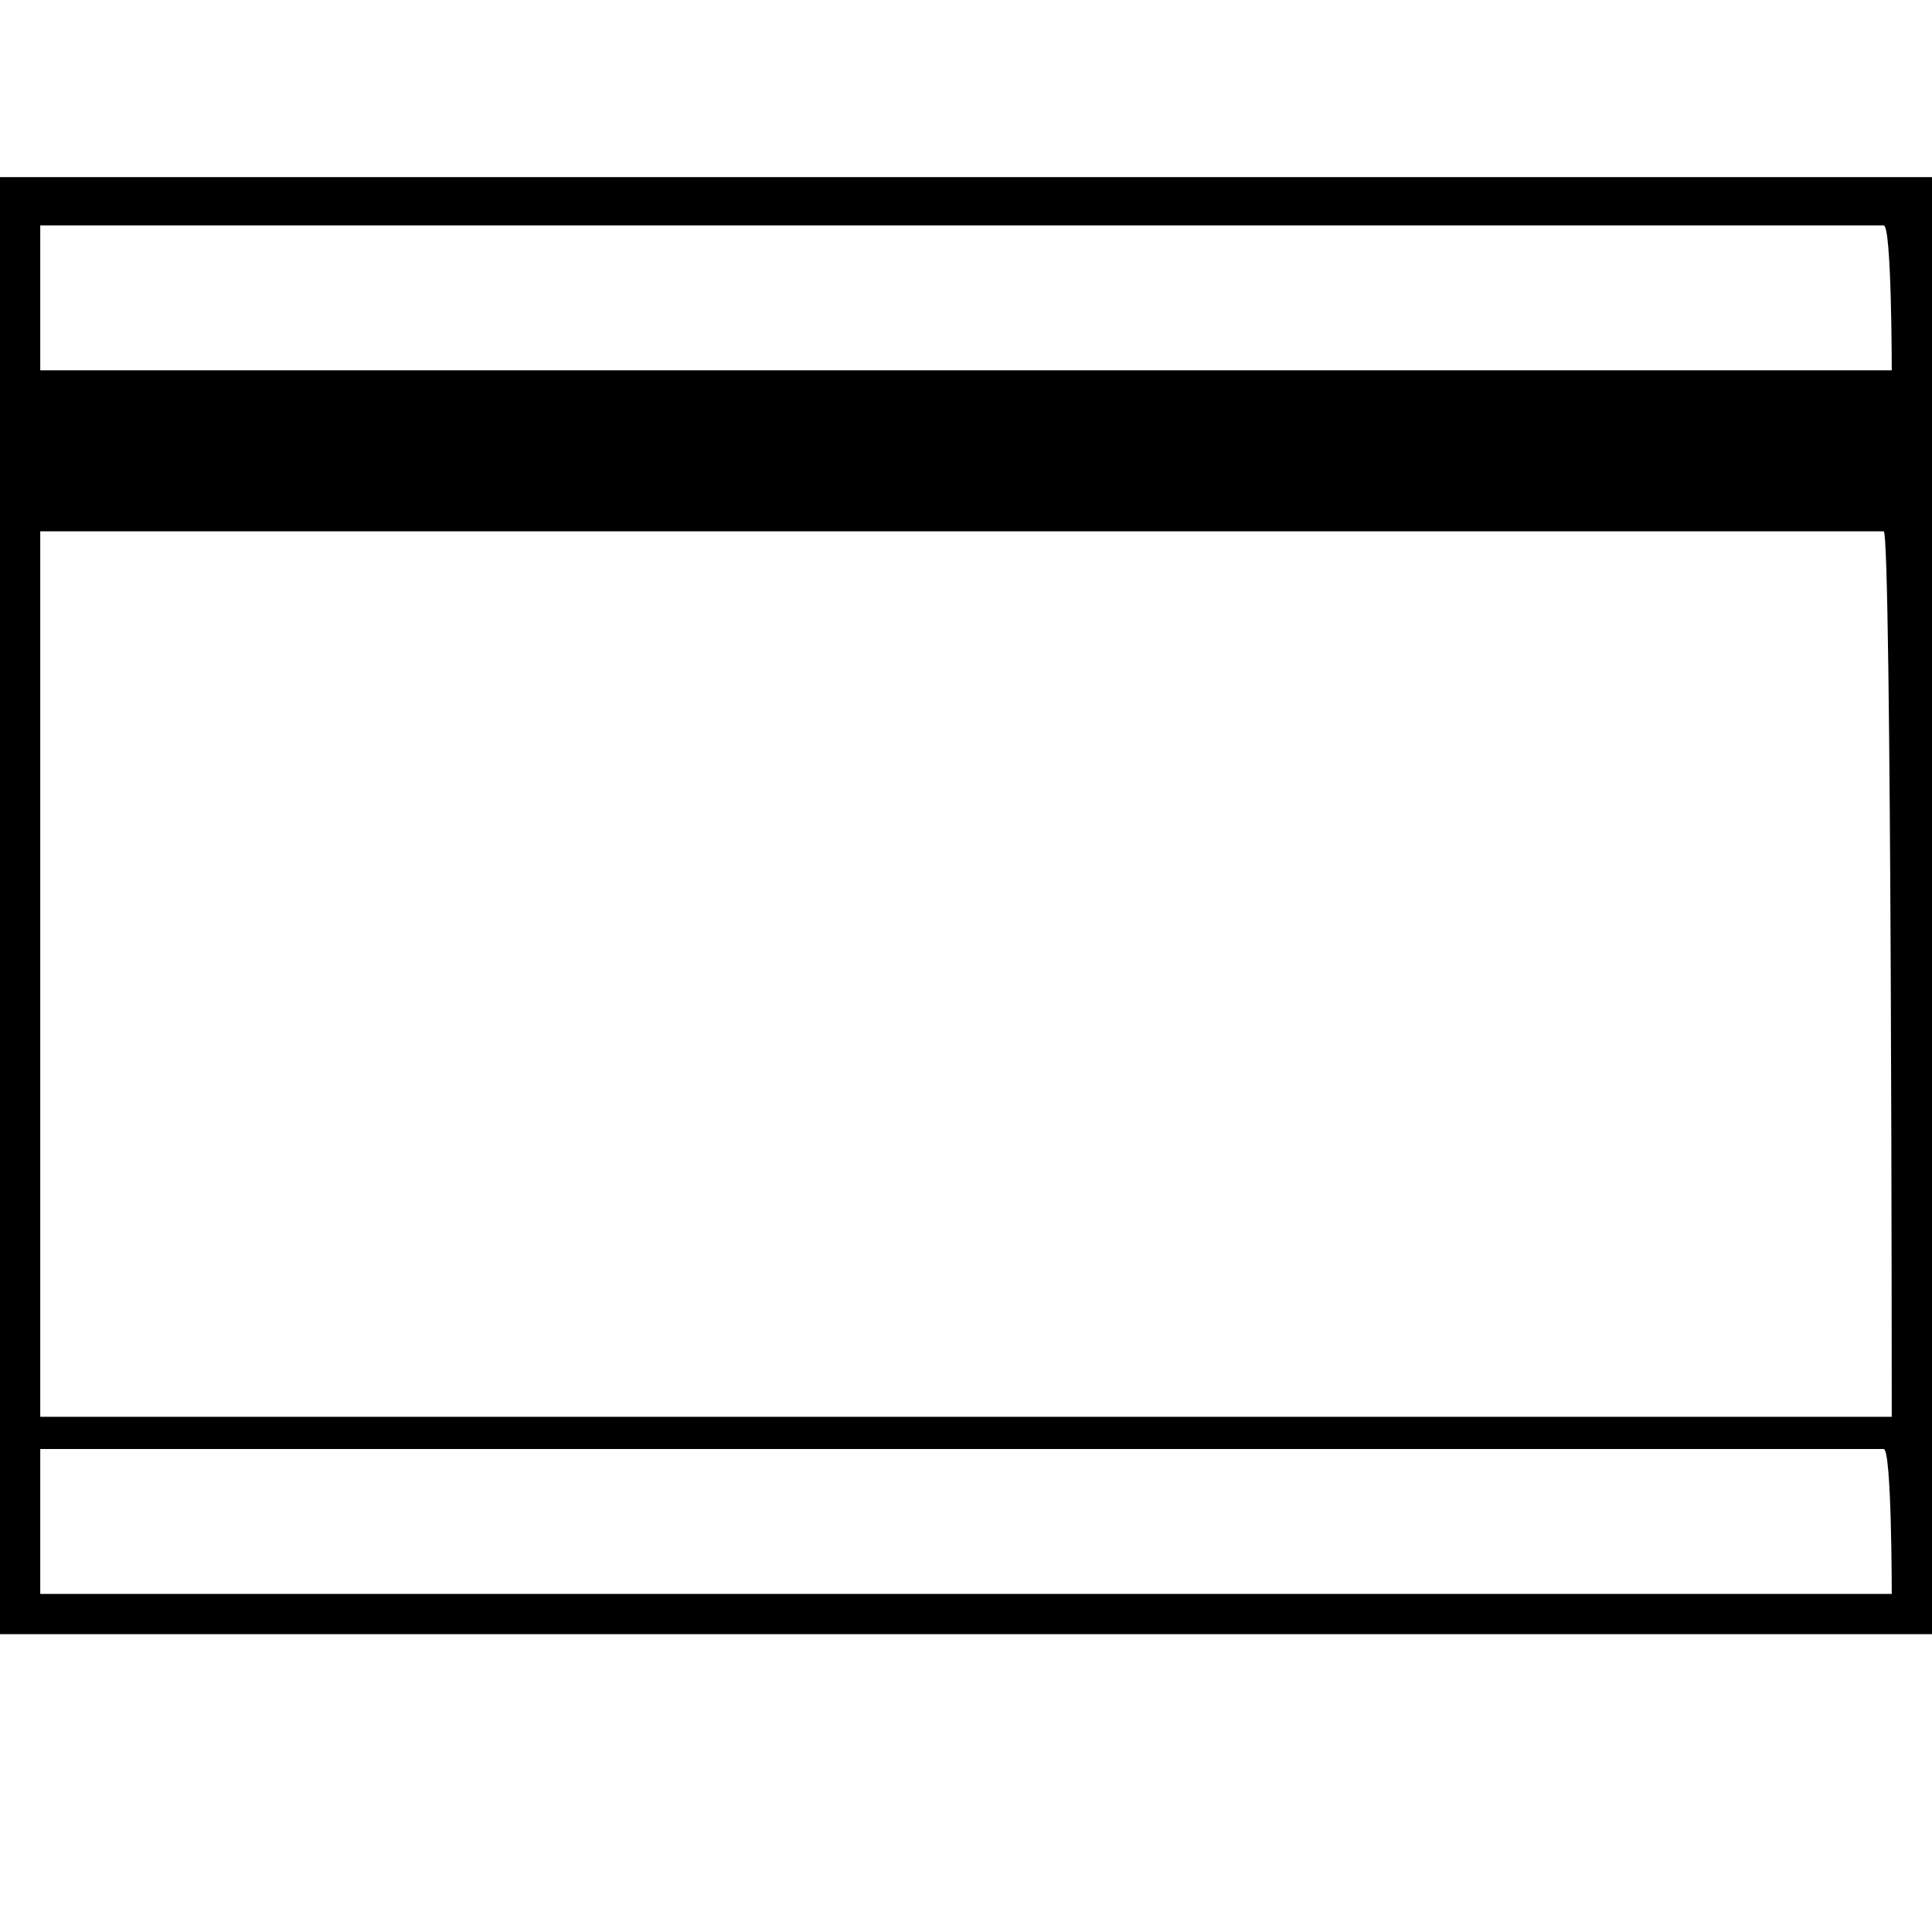
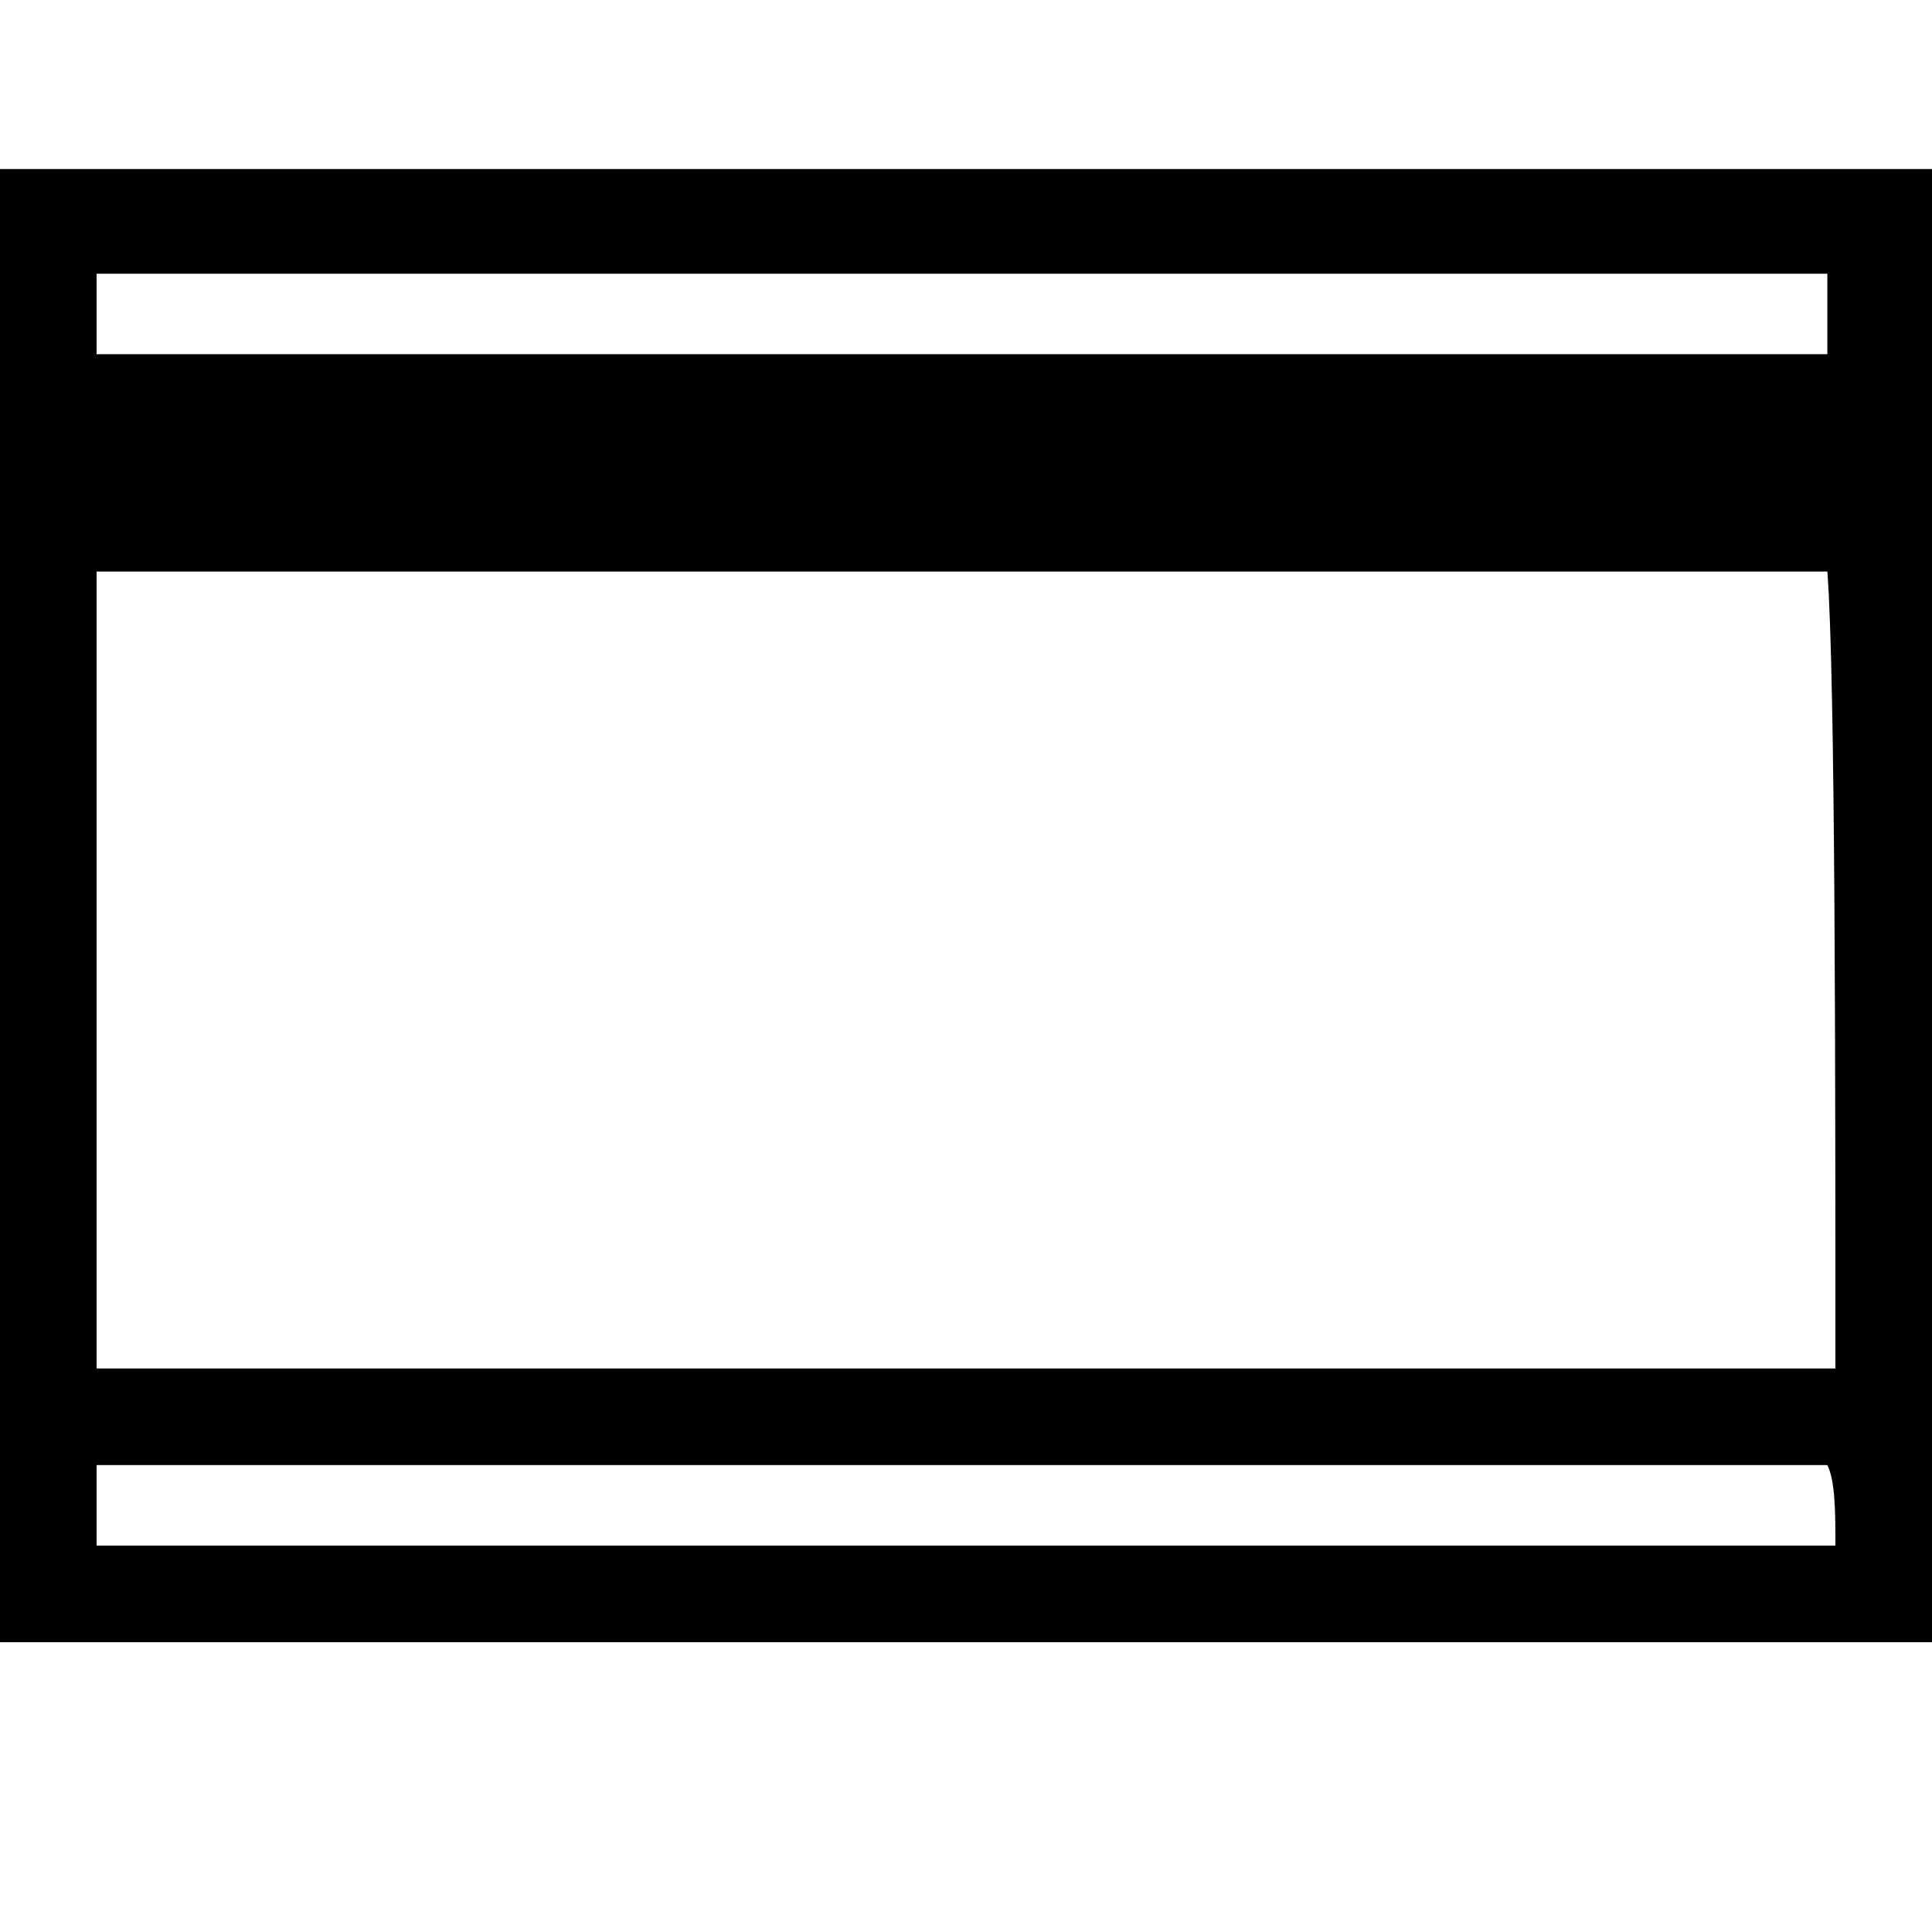
<svg xmlns="http://www.w3.org/2000/svg" version="1.1" id="Layer_1" x="0px" y="0px" viewBox="0 0 24 24" style="enable-background:new 0 0 24 24;" xml:space="preserve">
-   <path d="M0,2.2v18.1h24V2.2H0z M23.5,19.8H0.5V18h22.9C23.5,18,23.5,19.8,23.5,19.8z M23.5,17.6H0.5v-11h22.9  C23.5,6.6,23.5,17.6,23.5,17.6z M23.5,4.6H0.5V2.8h22.9C23.5,2.8,23.5,4.6,23.5,4.6z" />
+   <path d="M0,2.1v18.3h24V2.1H0z M1.2,4.4v-1h21.5c0,0.2,0,0.6,0,1H1.2z M22.8,17H1.2V7.1h21.5C22.8,8.4,22.8,13.4,22.8,17z   M22.8,19.2H1.2v-1h21.5C22.8,18.4,22.8,18.8,22.8,19.2z" />
</svg>
